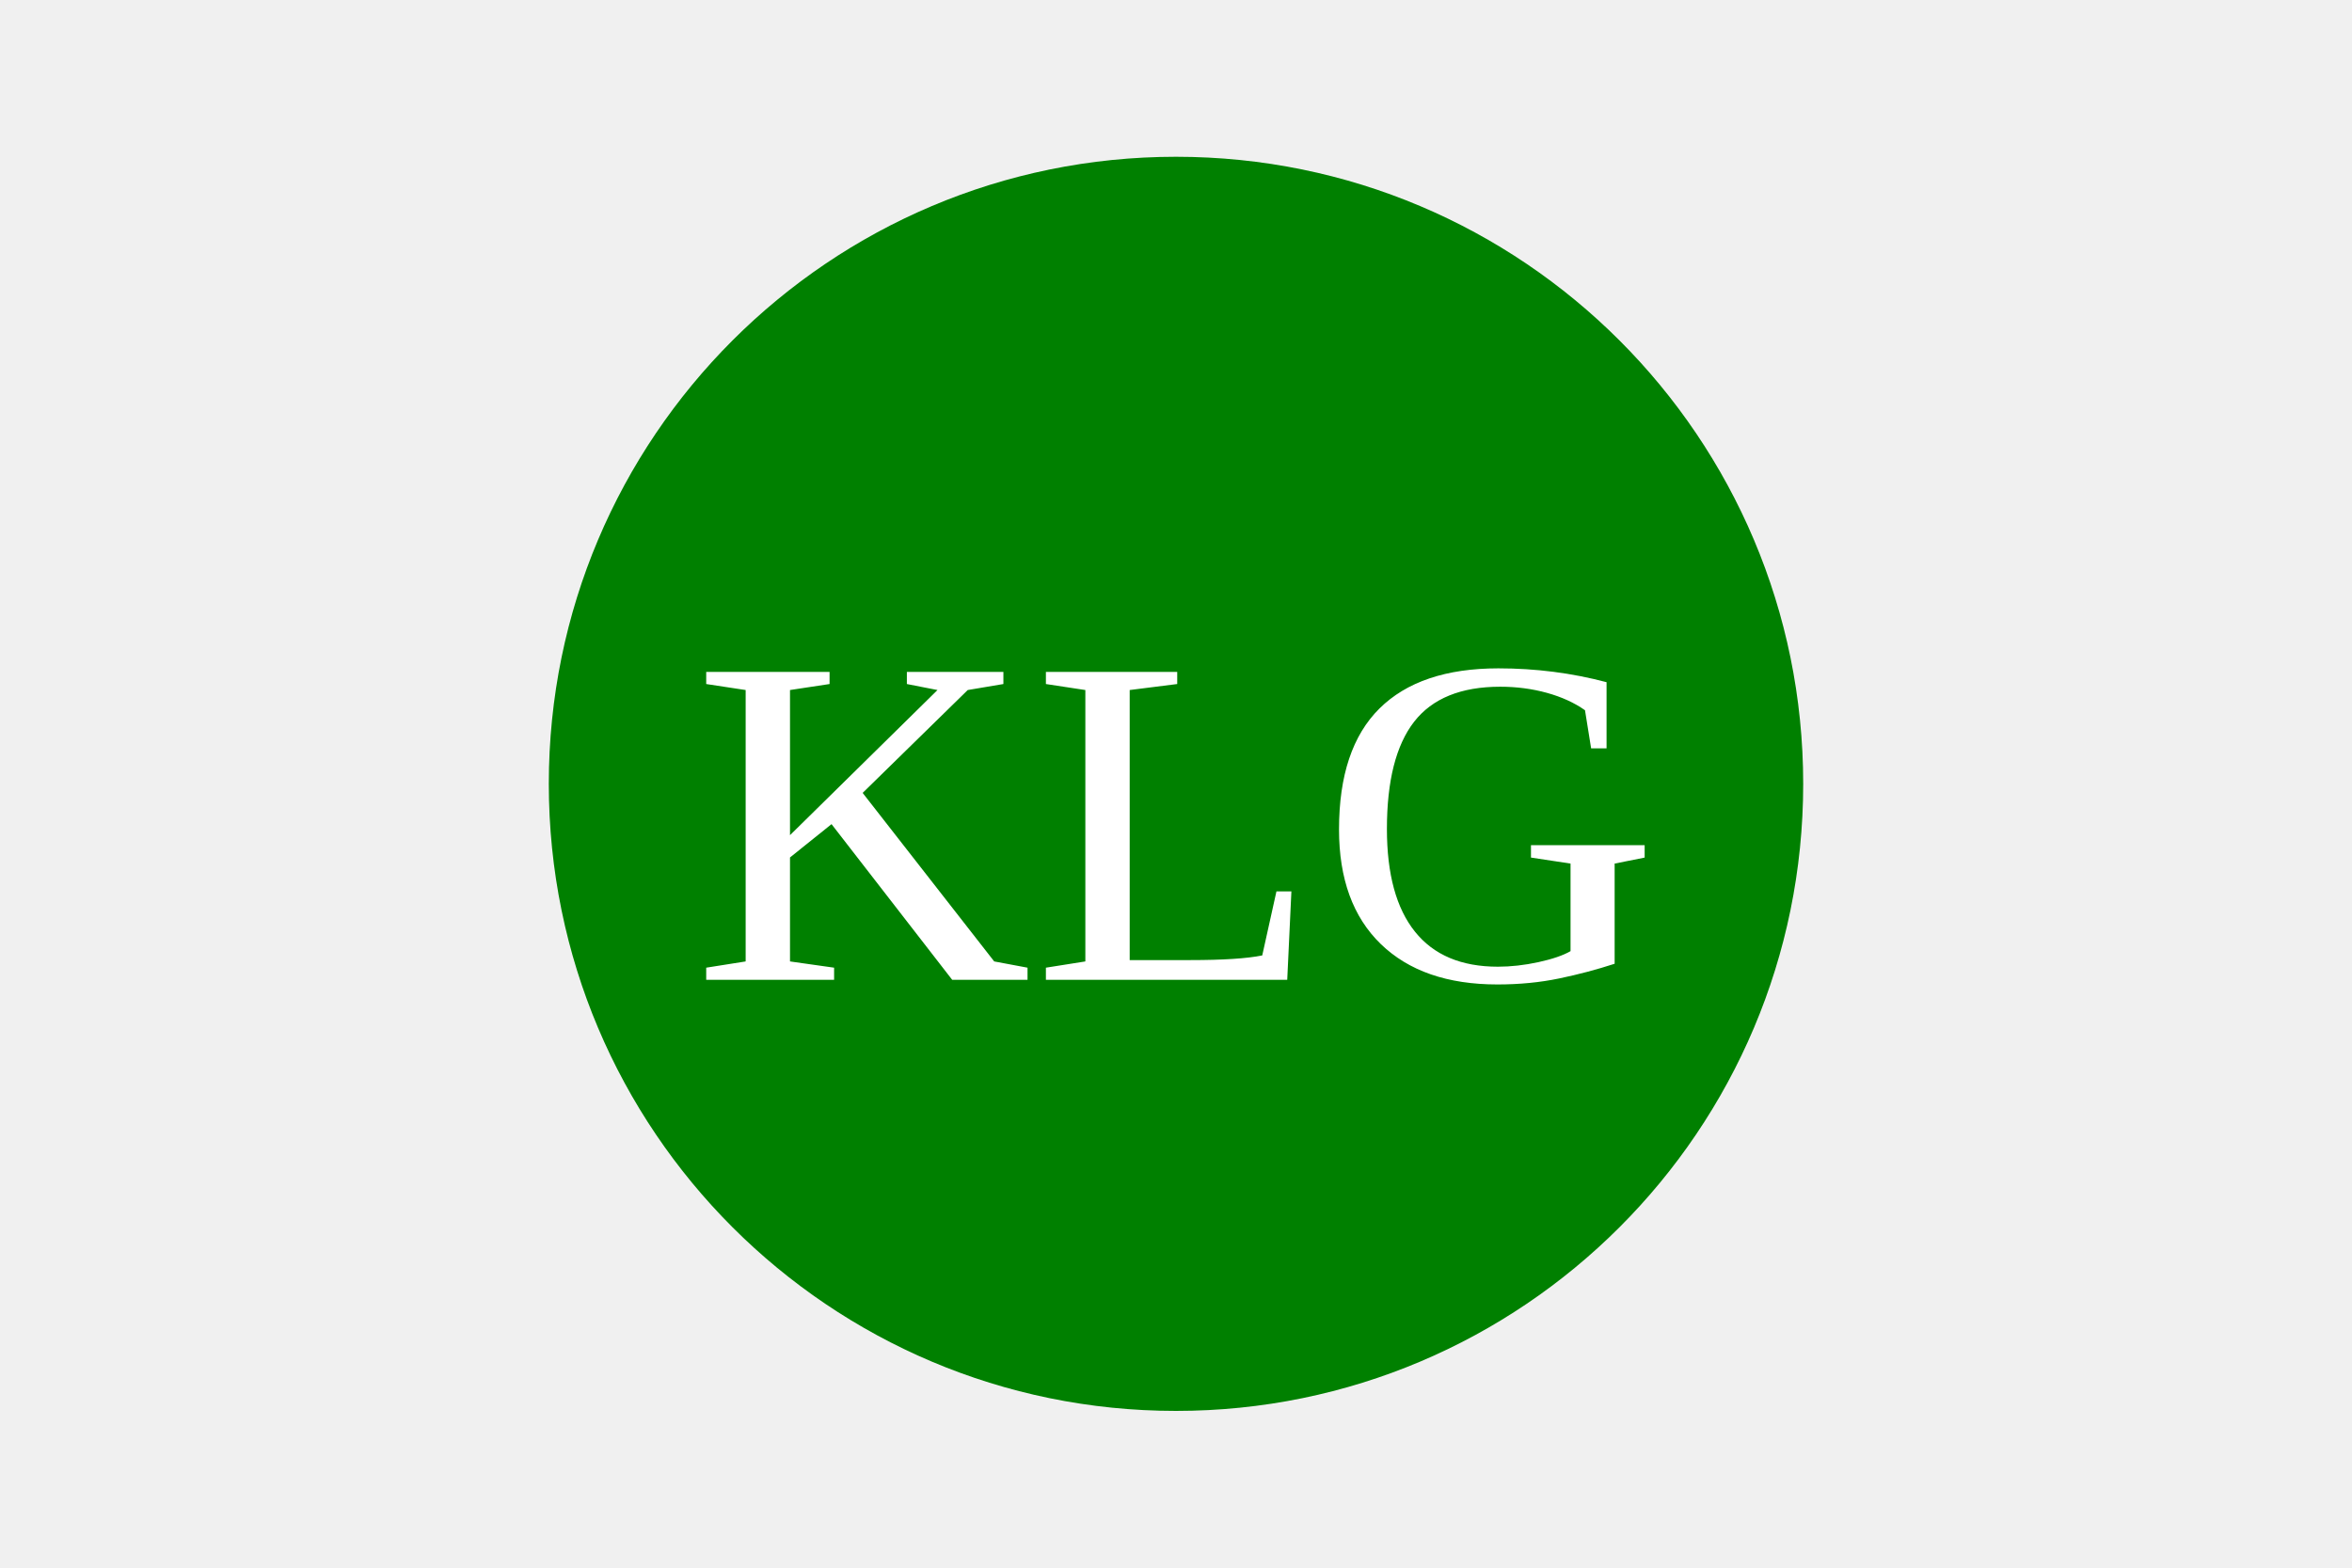
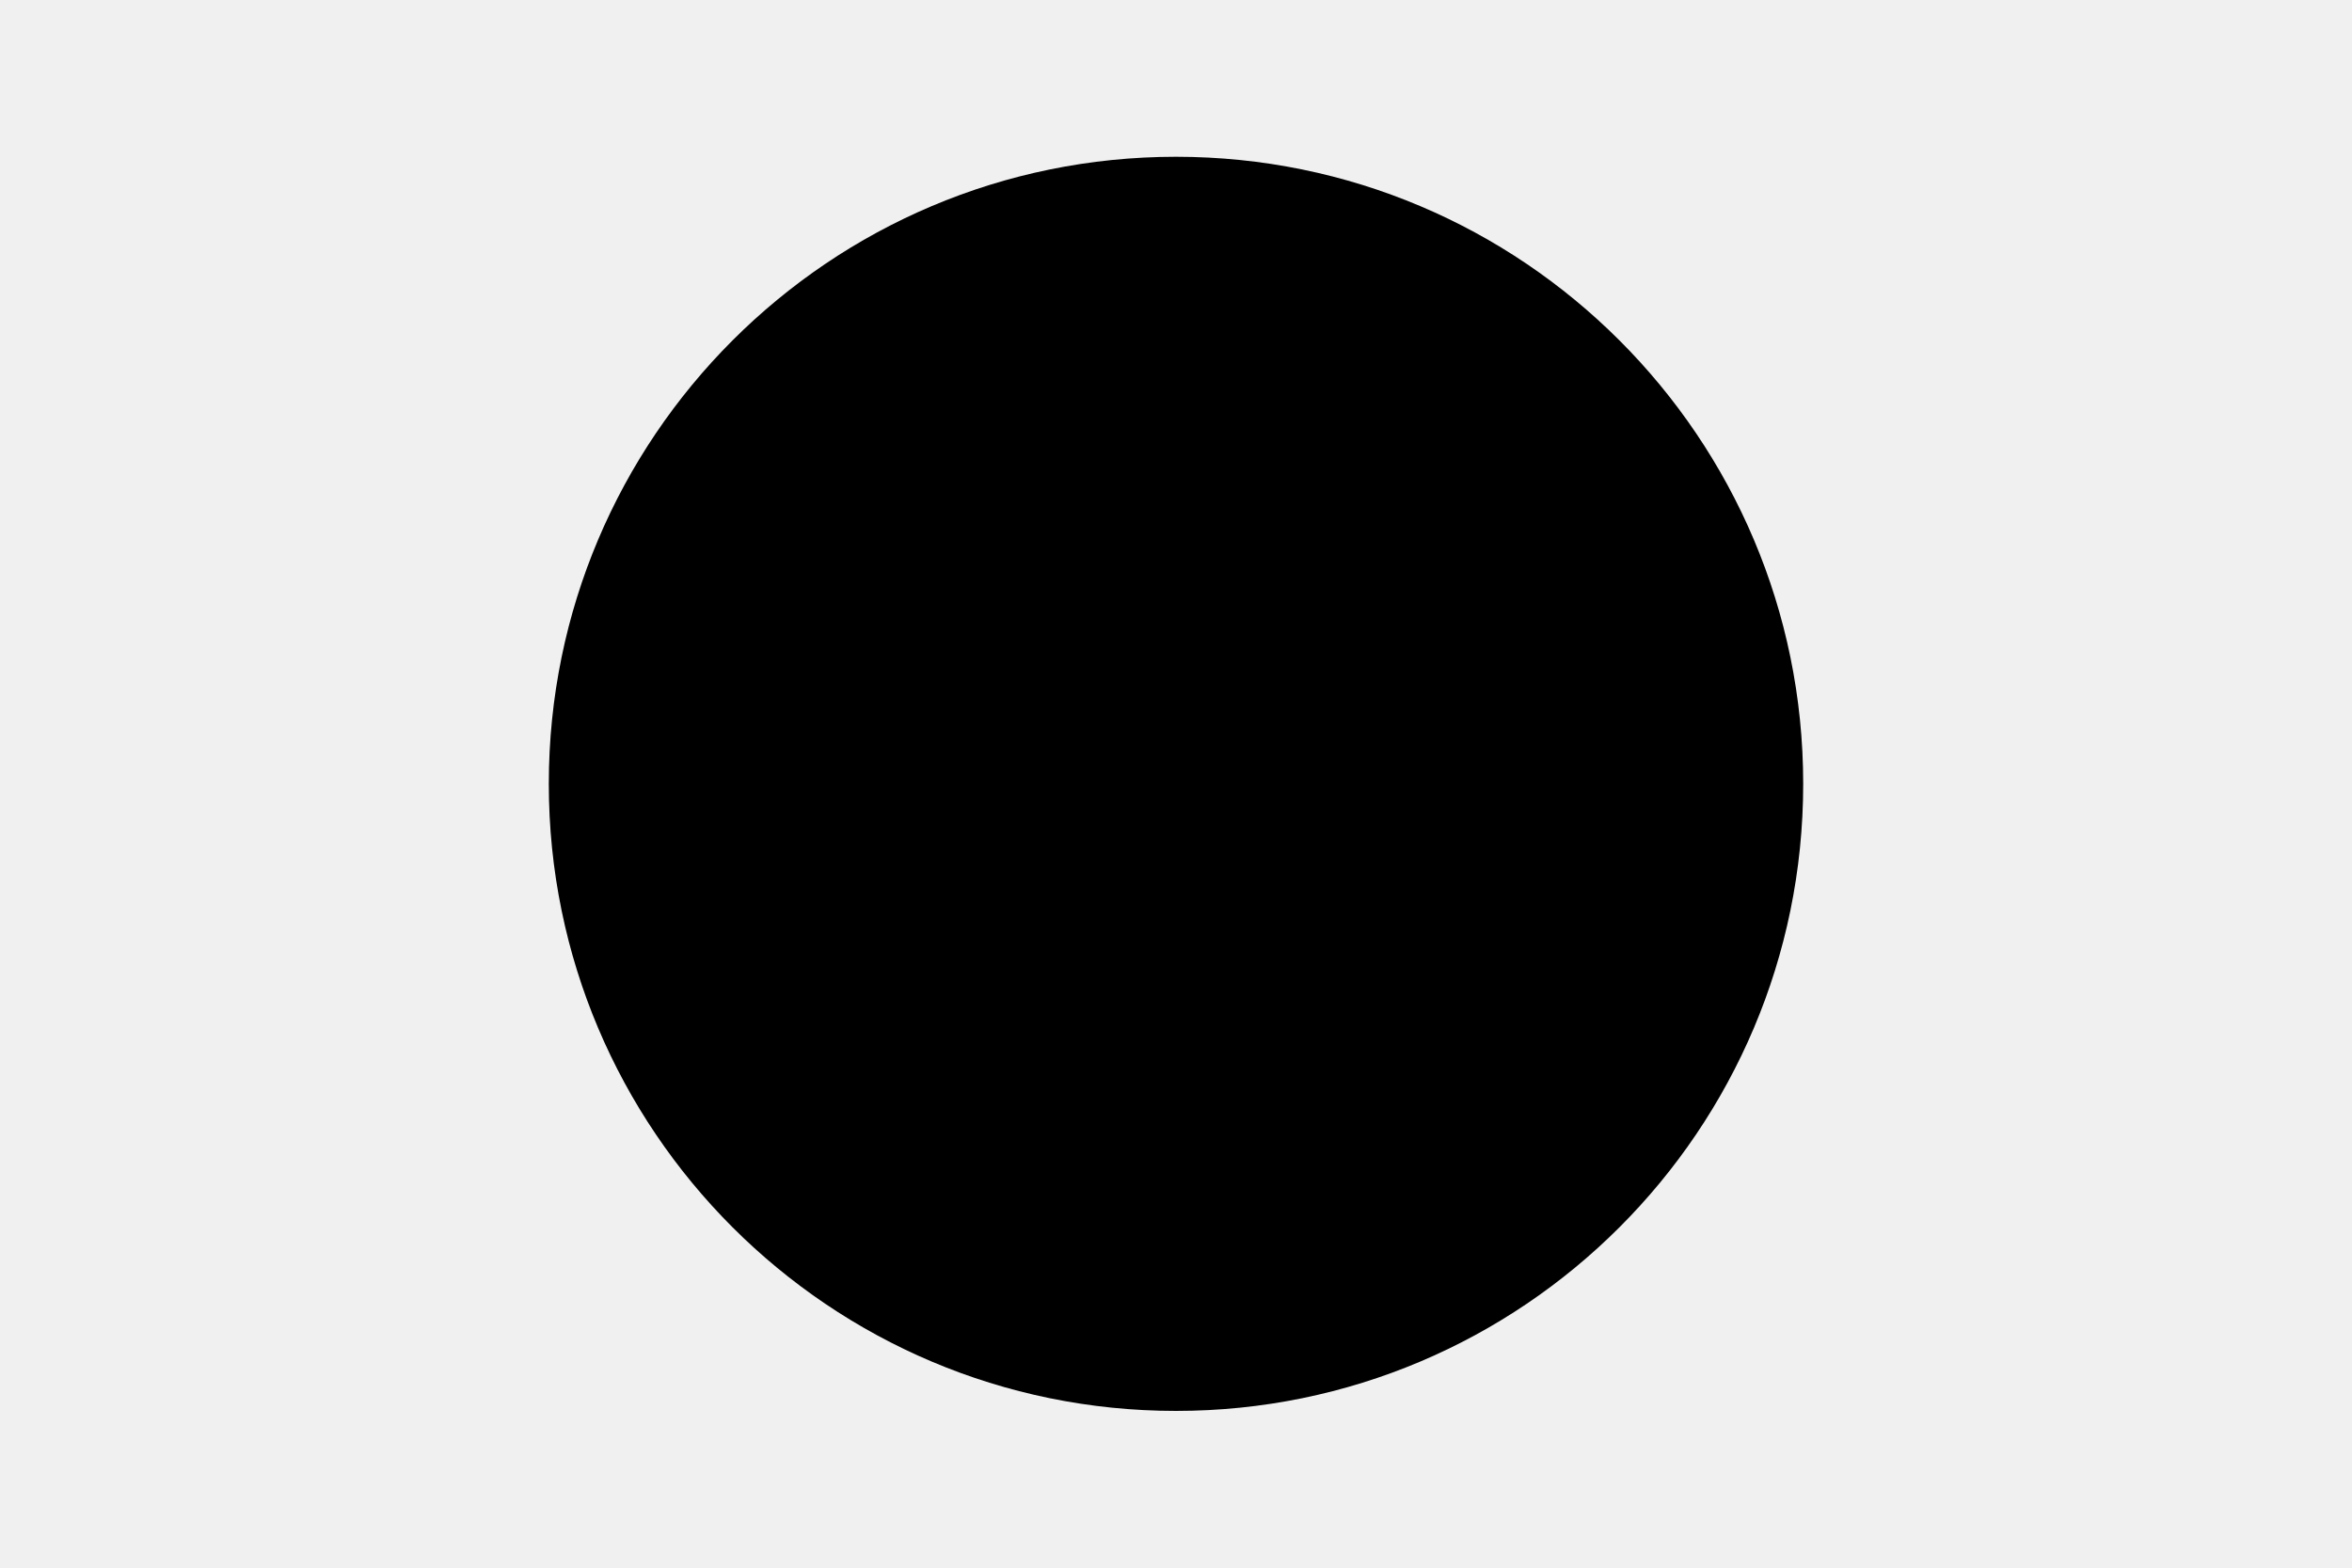
<svg xmlns="http://www.w3.org/2000/svg" version="1.1" width="300" height="200">
-   <circle cx="150" cy="100" r="80" fill="green" />
-   <text x="150" y="125" font-size="60" text-anchor="middle" fill="white">KLG</text>
+   <circle cx="150" cy="100" r="80" fill="" />
+   <text x="150" y="125" font-size="60" text-anchor="middle" fill="" />
</svg>
